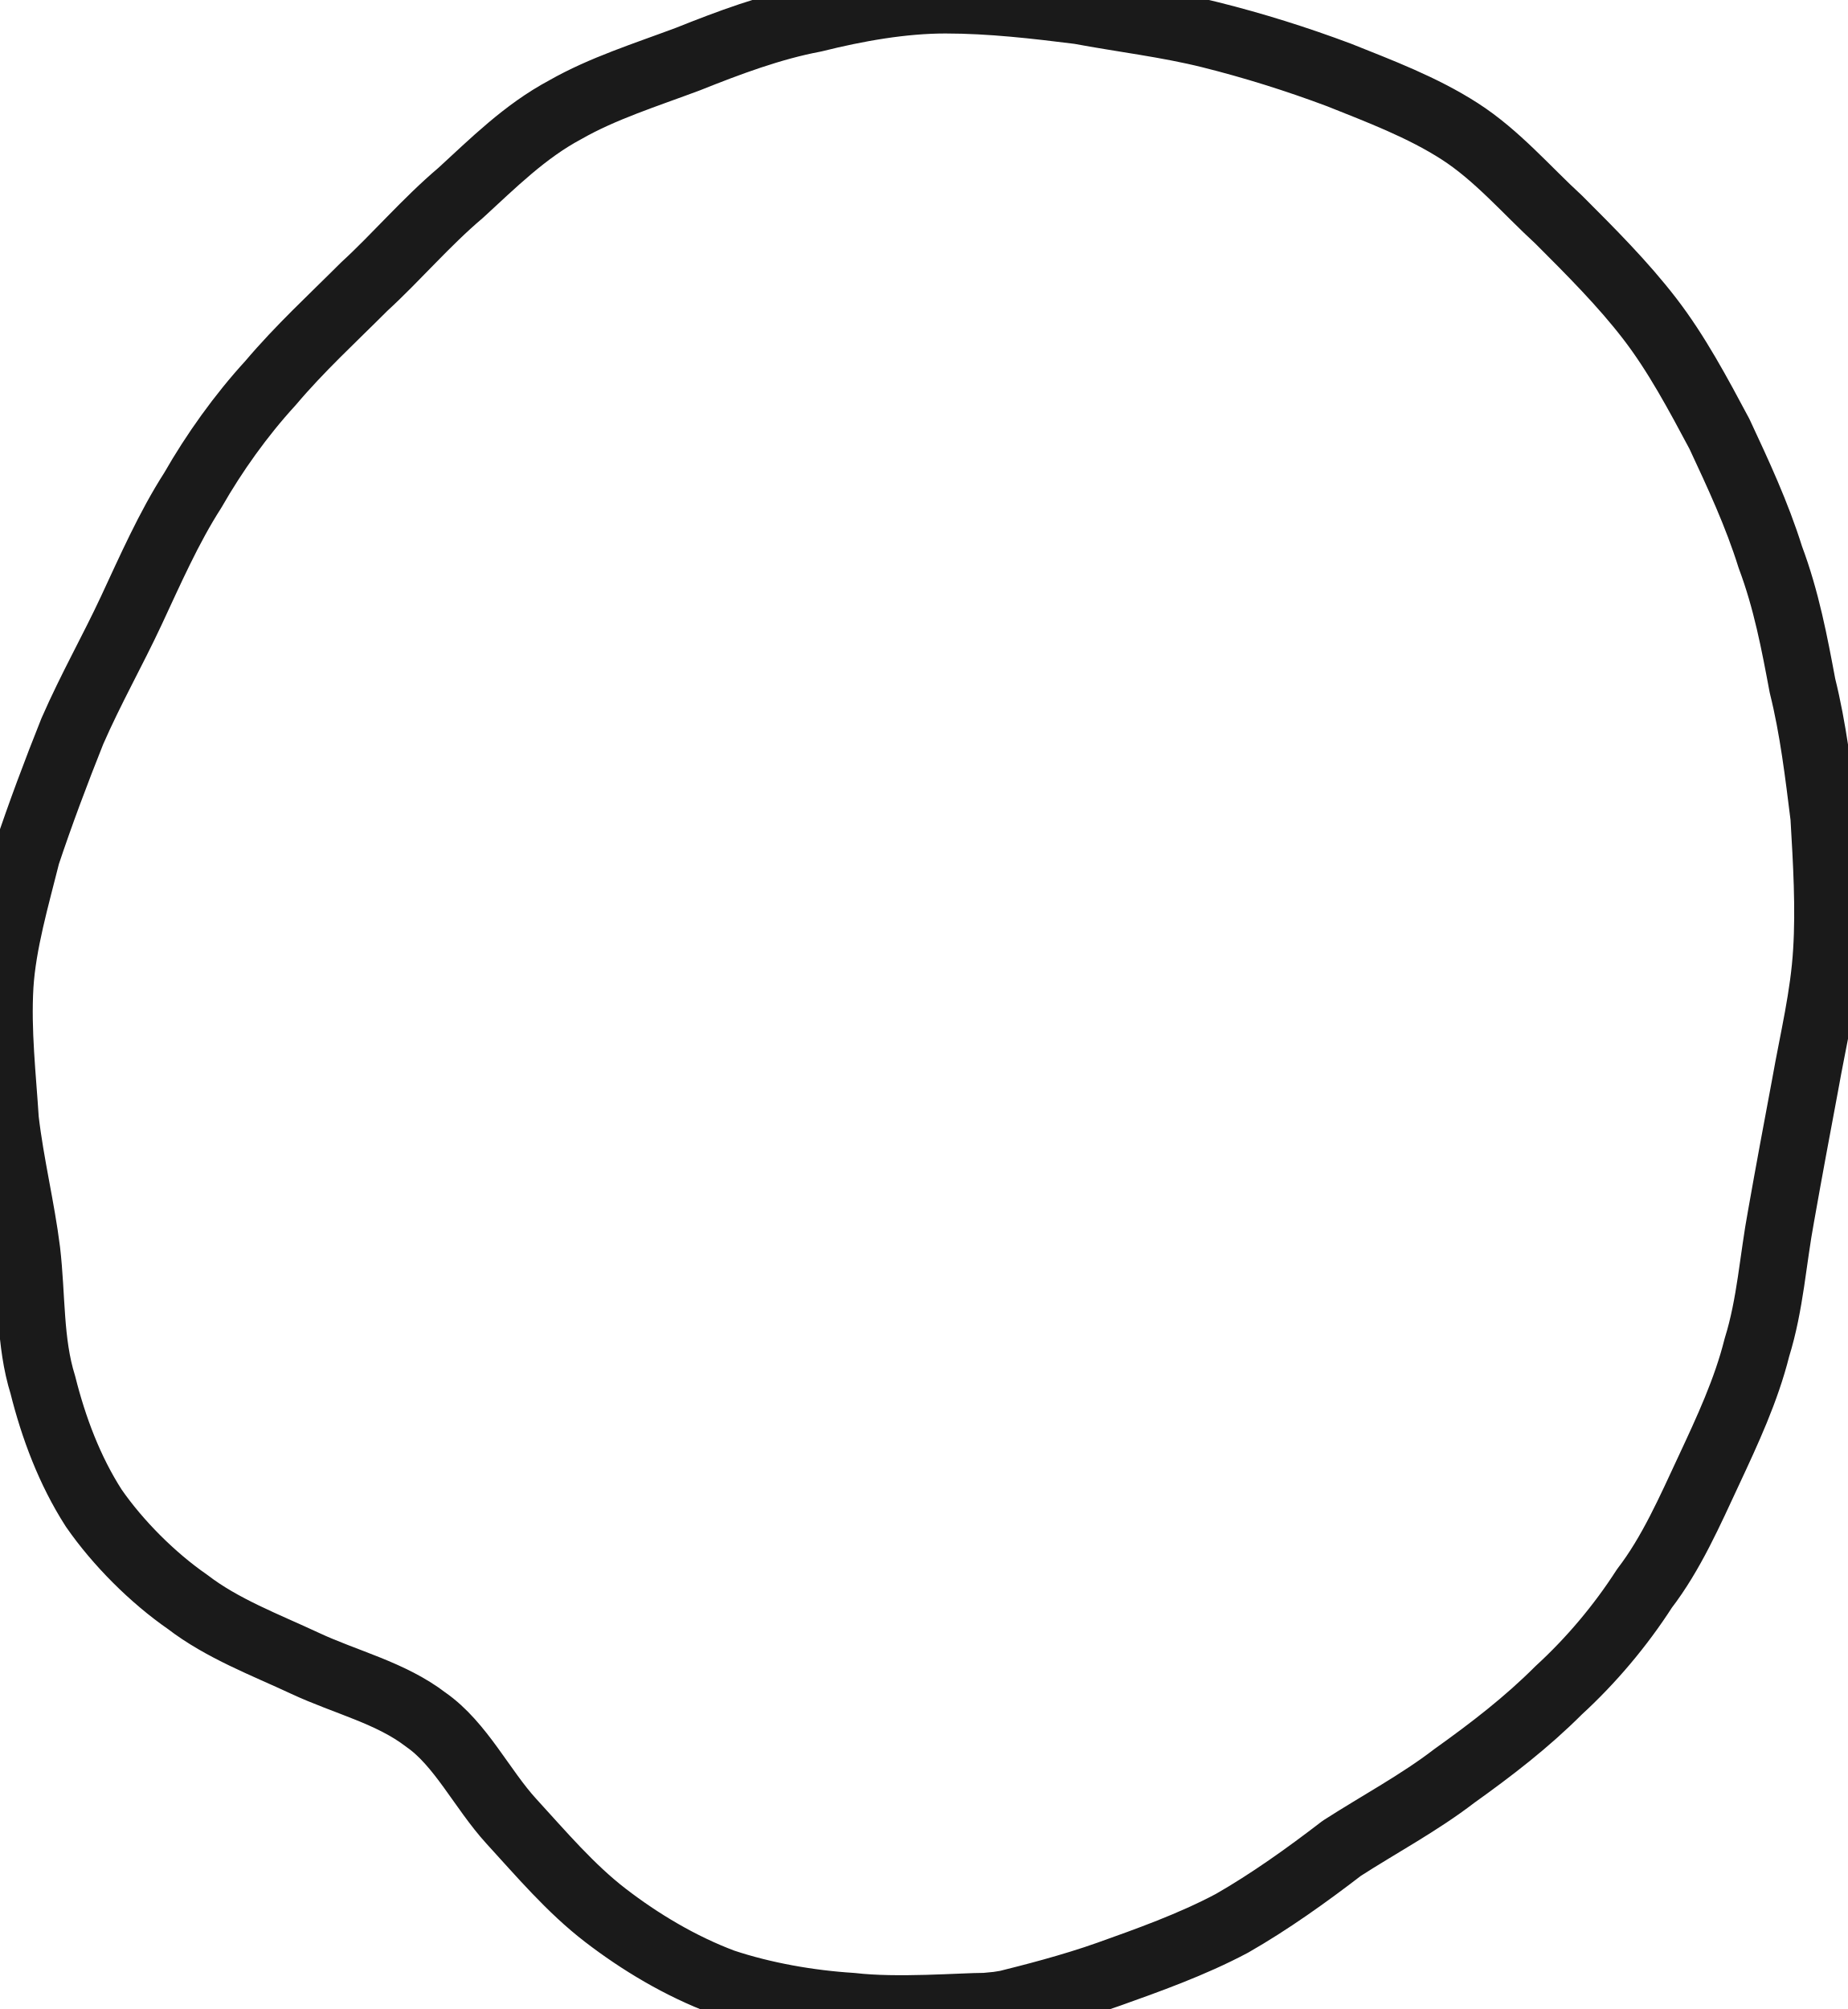
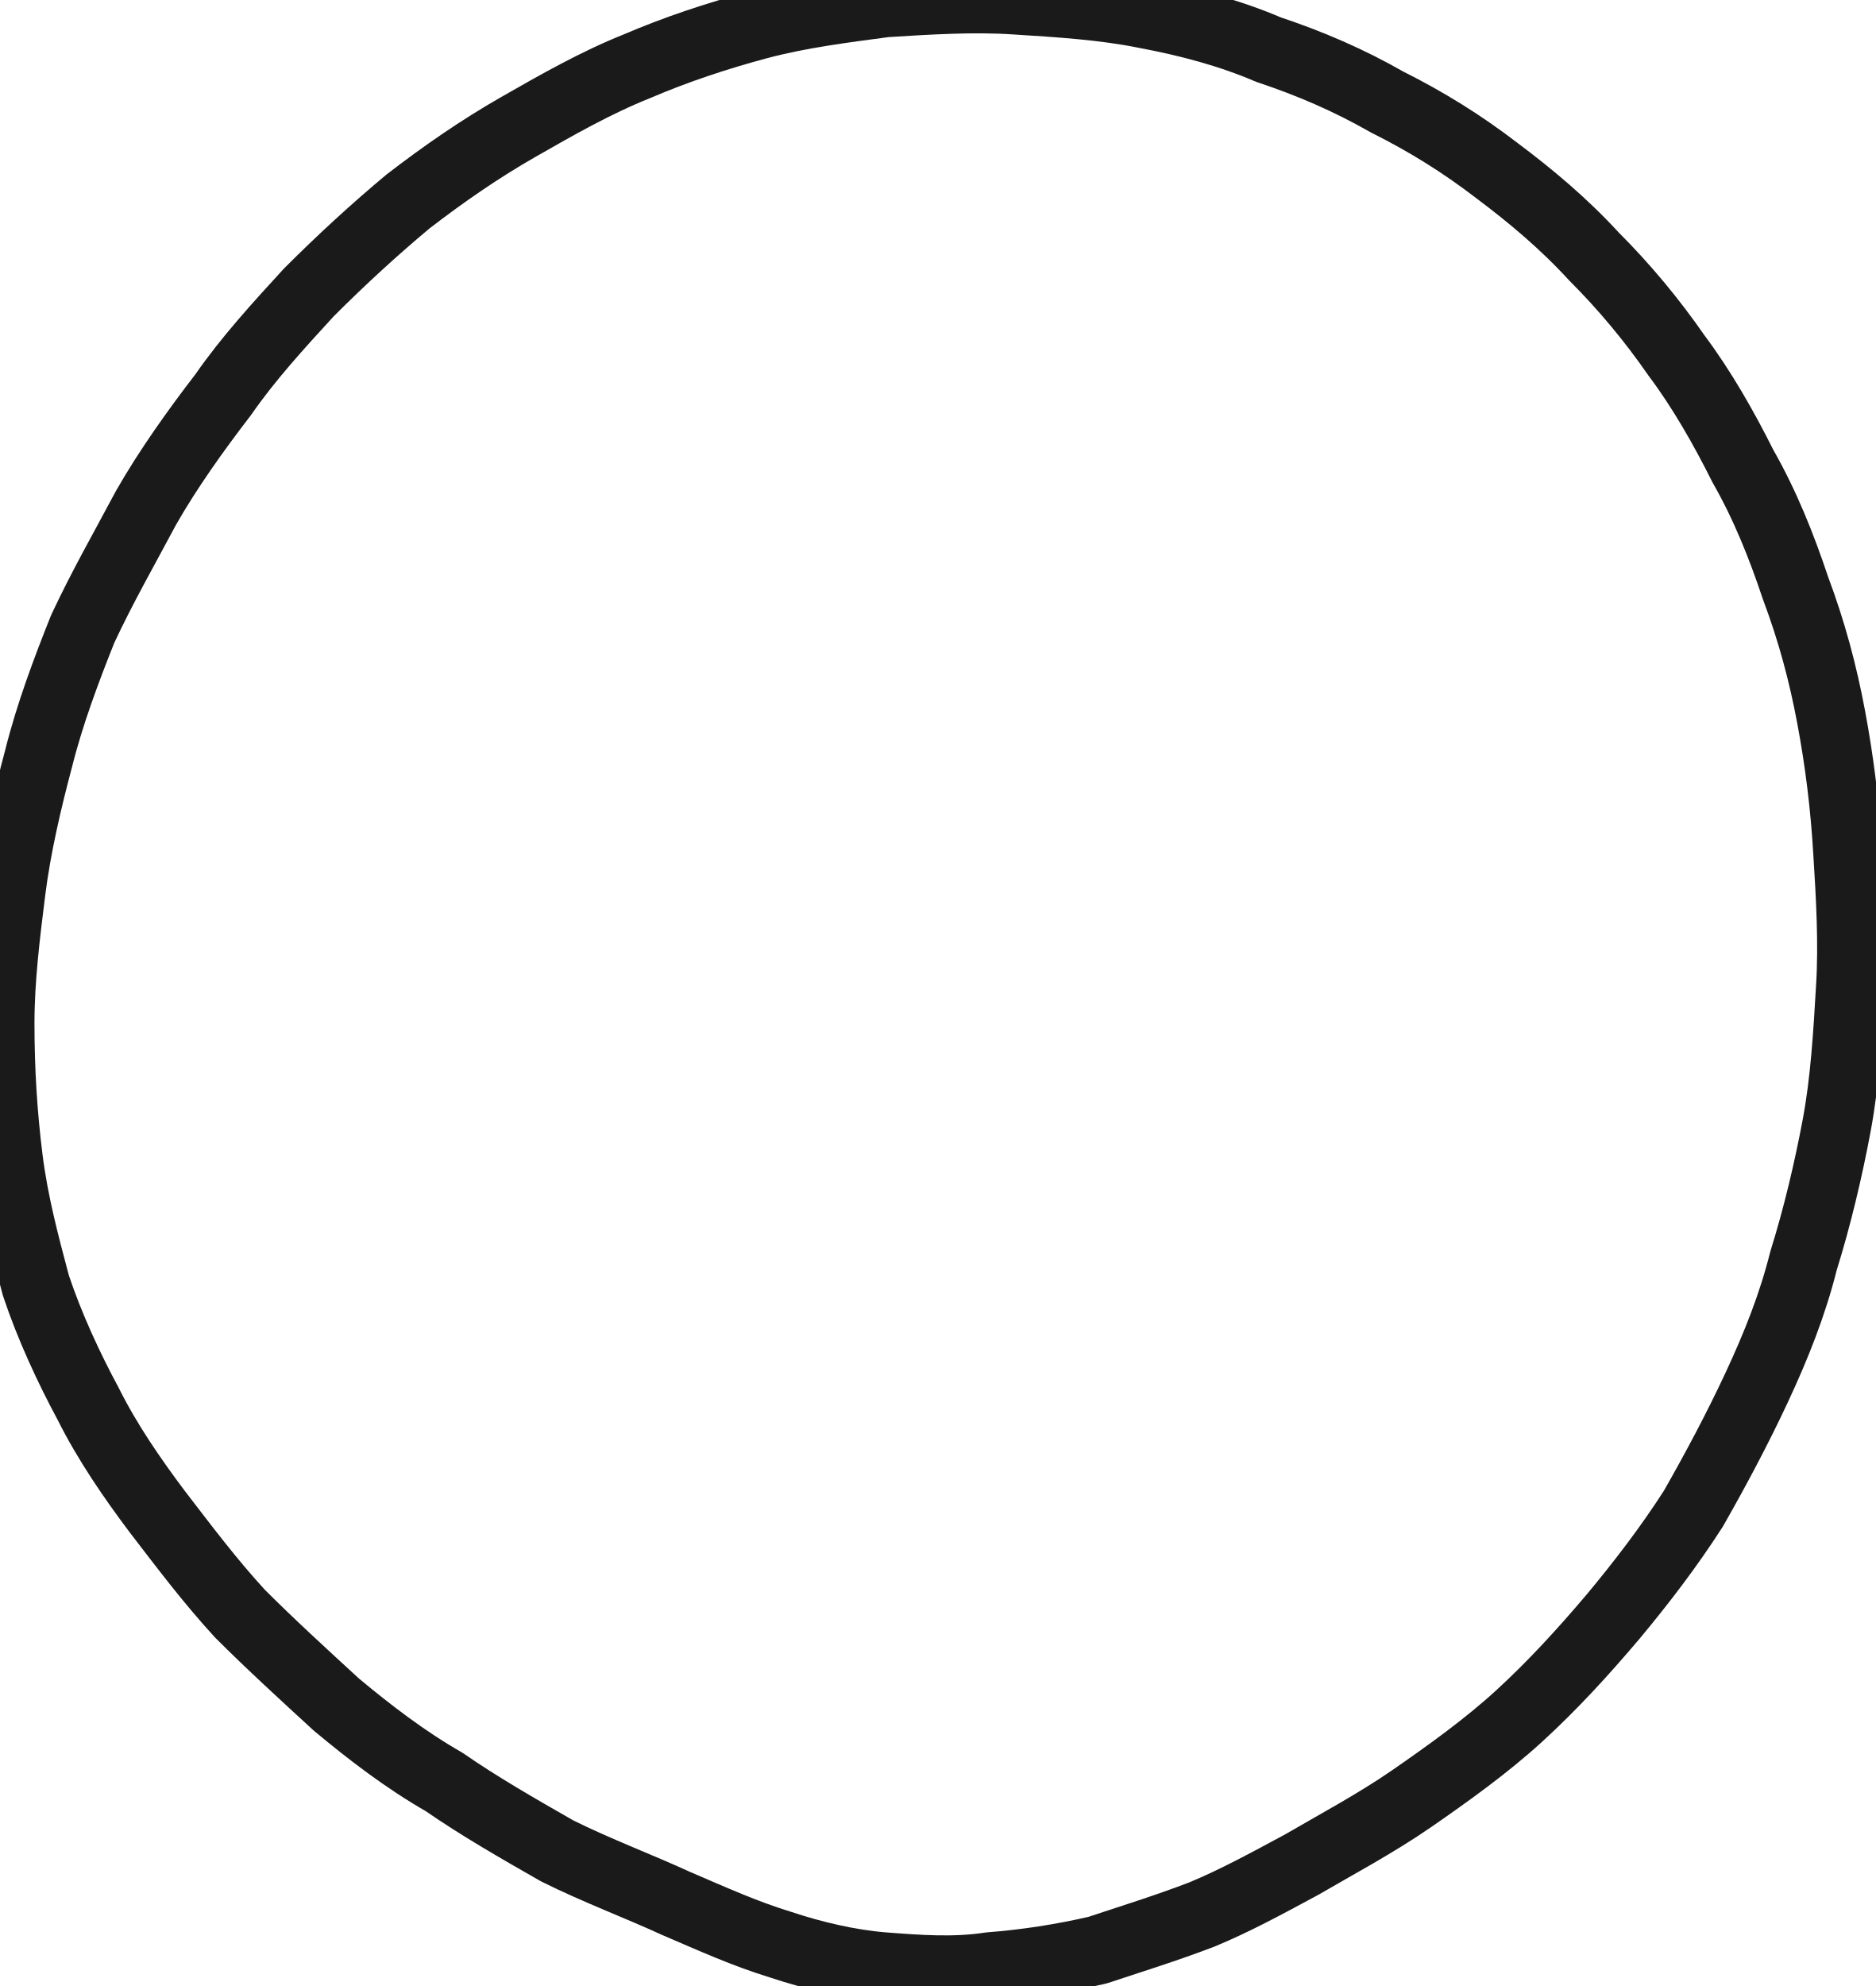
- <svg xmlns="http://www.w3.org/2000/svg" viewBox="0 0 69 75">
-   <path d="M36.8 74.9 C35.9 74.9 33.5 75.1 31.8 74.9 C30.2 74.8 28.5 74.5 27.0 74.0 C25.4 73.4 23.9 72.5 22.6 71.5 C21.3 70.5 20.2 69.2 19.1 68.0 C18.0 66.8 17.2 65.1 15.9 64.2 C14.6 63.2 12.9 62.8 11.4 62.1 C9.9 61.4 8.3 60.8 7.0 59.8 C5.7 58.9 4.4 57.6 3.5 56.3 C2.6 54.9 2.0 53.3 1.6 51.7 C1.1 50.1 1.2 48.4 1.0 46.7 C0.8 45.1 0.4 43.5 0.2 41.8 C0.1 40.2 -0.1 38.5 0.0 36.8 C0.1 35.2 0.6 33.5 1.0 31.9 C1.5 30.4 2.1 28.8 2.7 27.3 C3.4 25.7 4.2 24.3 4.9 22.8 C5.6 21.3 6.3 19.7 7.2 18.3 C8.0 16.9 9.0 15.5 10.1 14.3 C11.2 13.0 12.4 11.9 13.6 10.7 C14.8 9.6 15.9 8.3 17.2 7.2 C18.4 6.1 19.6 4.9 21.1 4.1 C22.5 3.3 24.1 2.8 25.7 2.2 C27.2 1.6 28.8 1.0 30.4 0.7 C32.0 0.3 33.7 0.0 35.3 0.0 C37.0 -0.0 38.7 0.2 40.3 0.4 C41.9 0.7 43.6 0.9 45.2 1.3 C46.8 1.7 48.4 2.2 50.0 2.8 C51.5 3.4 53.1 4.0 54.5 4.9 C55.9 5.8 57.0 7.1 58.2 8.2 C59.4 9.4 60.6 10.6 61.6 11.9 C62.6 13.2 63.4 14.7 64.2 16.2 C64.9 17.7 65.6 19.2 66.1 20.8 C66.7 22.4 67.0 24.0 67.3 25.6 C67.7 27.2 67.9 28.9 68.1 30.5 C68.2 32.2 68.3 33.9 68.2 35.5 C68.1 37.2 67.7 38.8 67.4 40.5 C67.1 42.1 66.8 43.7 66.5 45.4 C66.2 47.0 66.1 48.7 65.6 50.3 C65.2 51.9 64.5 53.4 63.8 54.9 C63.1 56.4 62.4 58.0 61.4 59.3 C60.5 60.7 59.4 62.0 58.2 63.1 C57.0 64.3 55.7 65.3 54.3 66.3 C53.0 67.3 51.5 68.1 50.1 69.0 C48.8 70.0 47.4 71.0 46.0 71.8 C44.5 72.6 42.8 73.2 41.4 73.7 C40.0 74.2 38.4 74.6 37.6 74.8 C36.9 74.9 37.8 74.8 36.8 74.9 Z" fill="none" stroke="#1a1a1a" stroke-width="2.5" vector-effect="non-scaling-stroke" stroke-linecap="round" stroke-linejoin="round" />
+ <svg xmlns="http://www.w3.org/2000/svg" viewBox="0 0 68 72">
+   <path d="M35.9 71.3 C34.6 71.5 33.3 71.4 32.0 71.3 C30.8 71.2 29.5 70.9 28.3 70.5 C27.0 70.1 25.9 69.6 24.5 69.0 C23.2 68.4 21.6 67.8 20.2 67.1 C18.8 66.3 17.4 65.5 16.1 64.6 C14.7 63.8 13.4 62.8 12.2 61.8 C11.0 60.7 9.8 59.6 8.7 58.5 C7.6 57.3 6.7 56.1 5.7 54.8 C4.8 53.6 3.9 52.3 3.2 50.9 C2.5 49.6 1.8 48.1 1.3 46.6 C0.9 45.1 0.5 43.6 0.3 42.0 C0.1 40.4 -0.0 38.8 0.0 37.1 C0.0 35.5 0.2 33.9 0.4 32.3 C0.6 30.7 1.0 29.0 1.4 27.5 C1.8 25.9 2.4 24.3 3.0 22.8 C3.7 21.3 4.5 19.9 5.3 18.4 C6.1 17.0 7.1 15.6 8.1 14.3 C9.0 13.0 10.1 11.8 11.2 10.6 C12.4 9.4 13.6 8.3 14.8 7.3 C16.1 6.3 17.4 5.4 18.8 4.6 C20.2 3.8 21.6 3.0 23.1 2.4 C24.5 1.8 26.0 1.3 27.5 0.9 C29.0 0.5 30.6 0.3 32.1 0.1 C33.7 -0.0 35.3 -0.1 36.8 0.0 C38.4 0.1 40.0 0.2 41.5 0.5 C43.1 0.8 44.6 1.2 46.0 1.8 C47.5 2.3 48.9 2.9 50.3 3.7 C51.7 4.4 53.0 5.2 54.3 6.2 C55.5 7.1 56.7 8.1 57.8 9.3 C58.9 10.4 59.9 11.6 60.8 12.9 C61.7 14.1 62.5 15.5 63.2 16.9 C64.0 18.3 64.6 19.8 65.1 21.3 C65.7 22.9 66.1 24.4 66.4 26.0 C66.7 27.6 66.9 29.2 67.0 30.9 C67.1 32.5 67.2 34.2 67.1 35.8 C67.0 37.5 66.9 39.2 66.6 40.8 C66.3 42.4 65.9 44.1 65.4 45.7 C65.0 47.3 64.4 48.8 63.7 50.3 C63.0 51.8 62.2 53.3 61.4 54.7 C60.5 56.1 59.5 57.4 58.5 58.6 C57.4 59.9 56.3 61.1 55.1 62.2 C53.9 63.3 52.5 64.3 51.2 65.2 C49.9 66.1 48.4 66.9 47.2 67.6 C45.9 68.3 44.8 68.9 43.6 69.4 C42.3 69.9 41.0 70.3 39.8 70.7 C38.5 71.0 37.2 71.2 35.9 71.3 Z" fill="none" stroke="#1a1a1a" stroke-width="2.5" vector-effect="non-scaling-stroke" stroke-linecap="round" stroke-linejoin="round" />
</svg>
